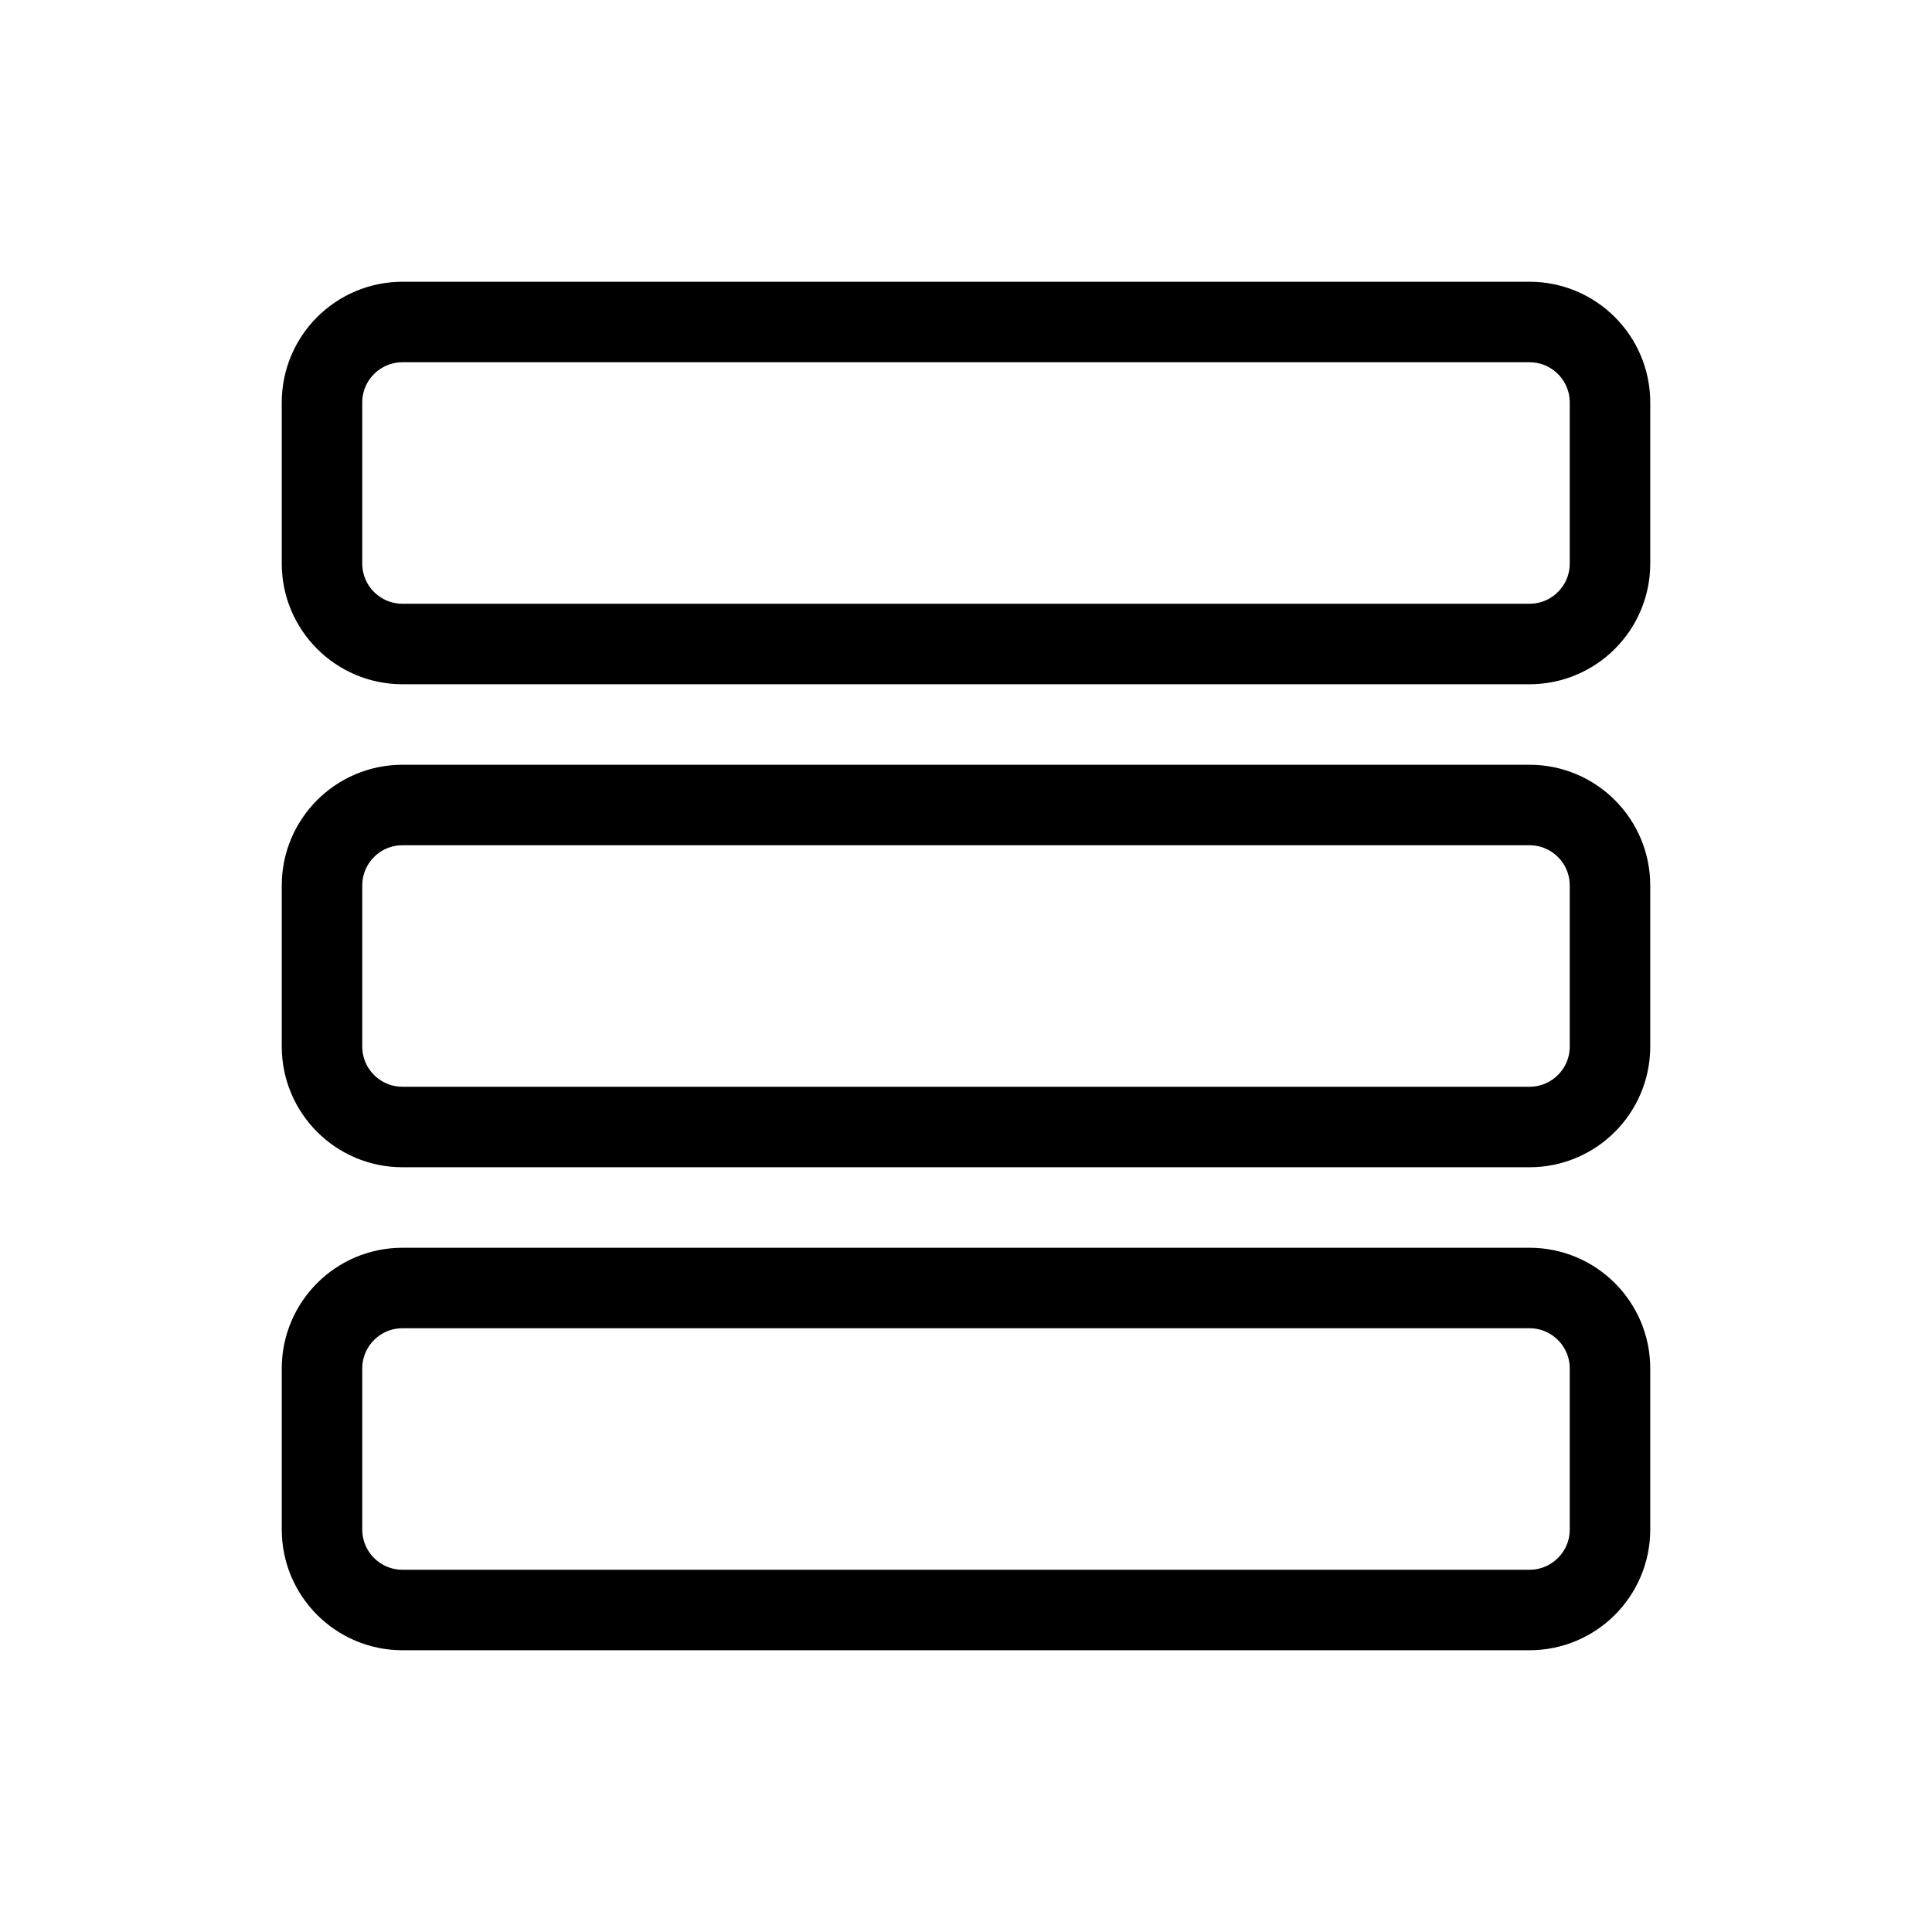
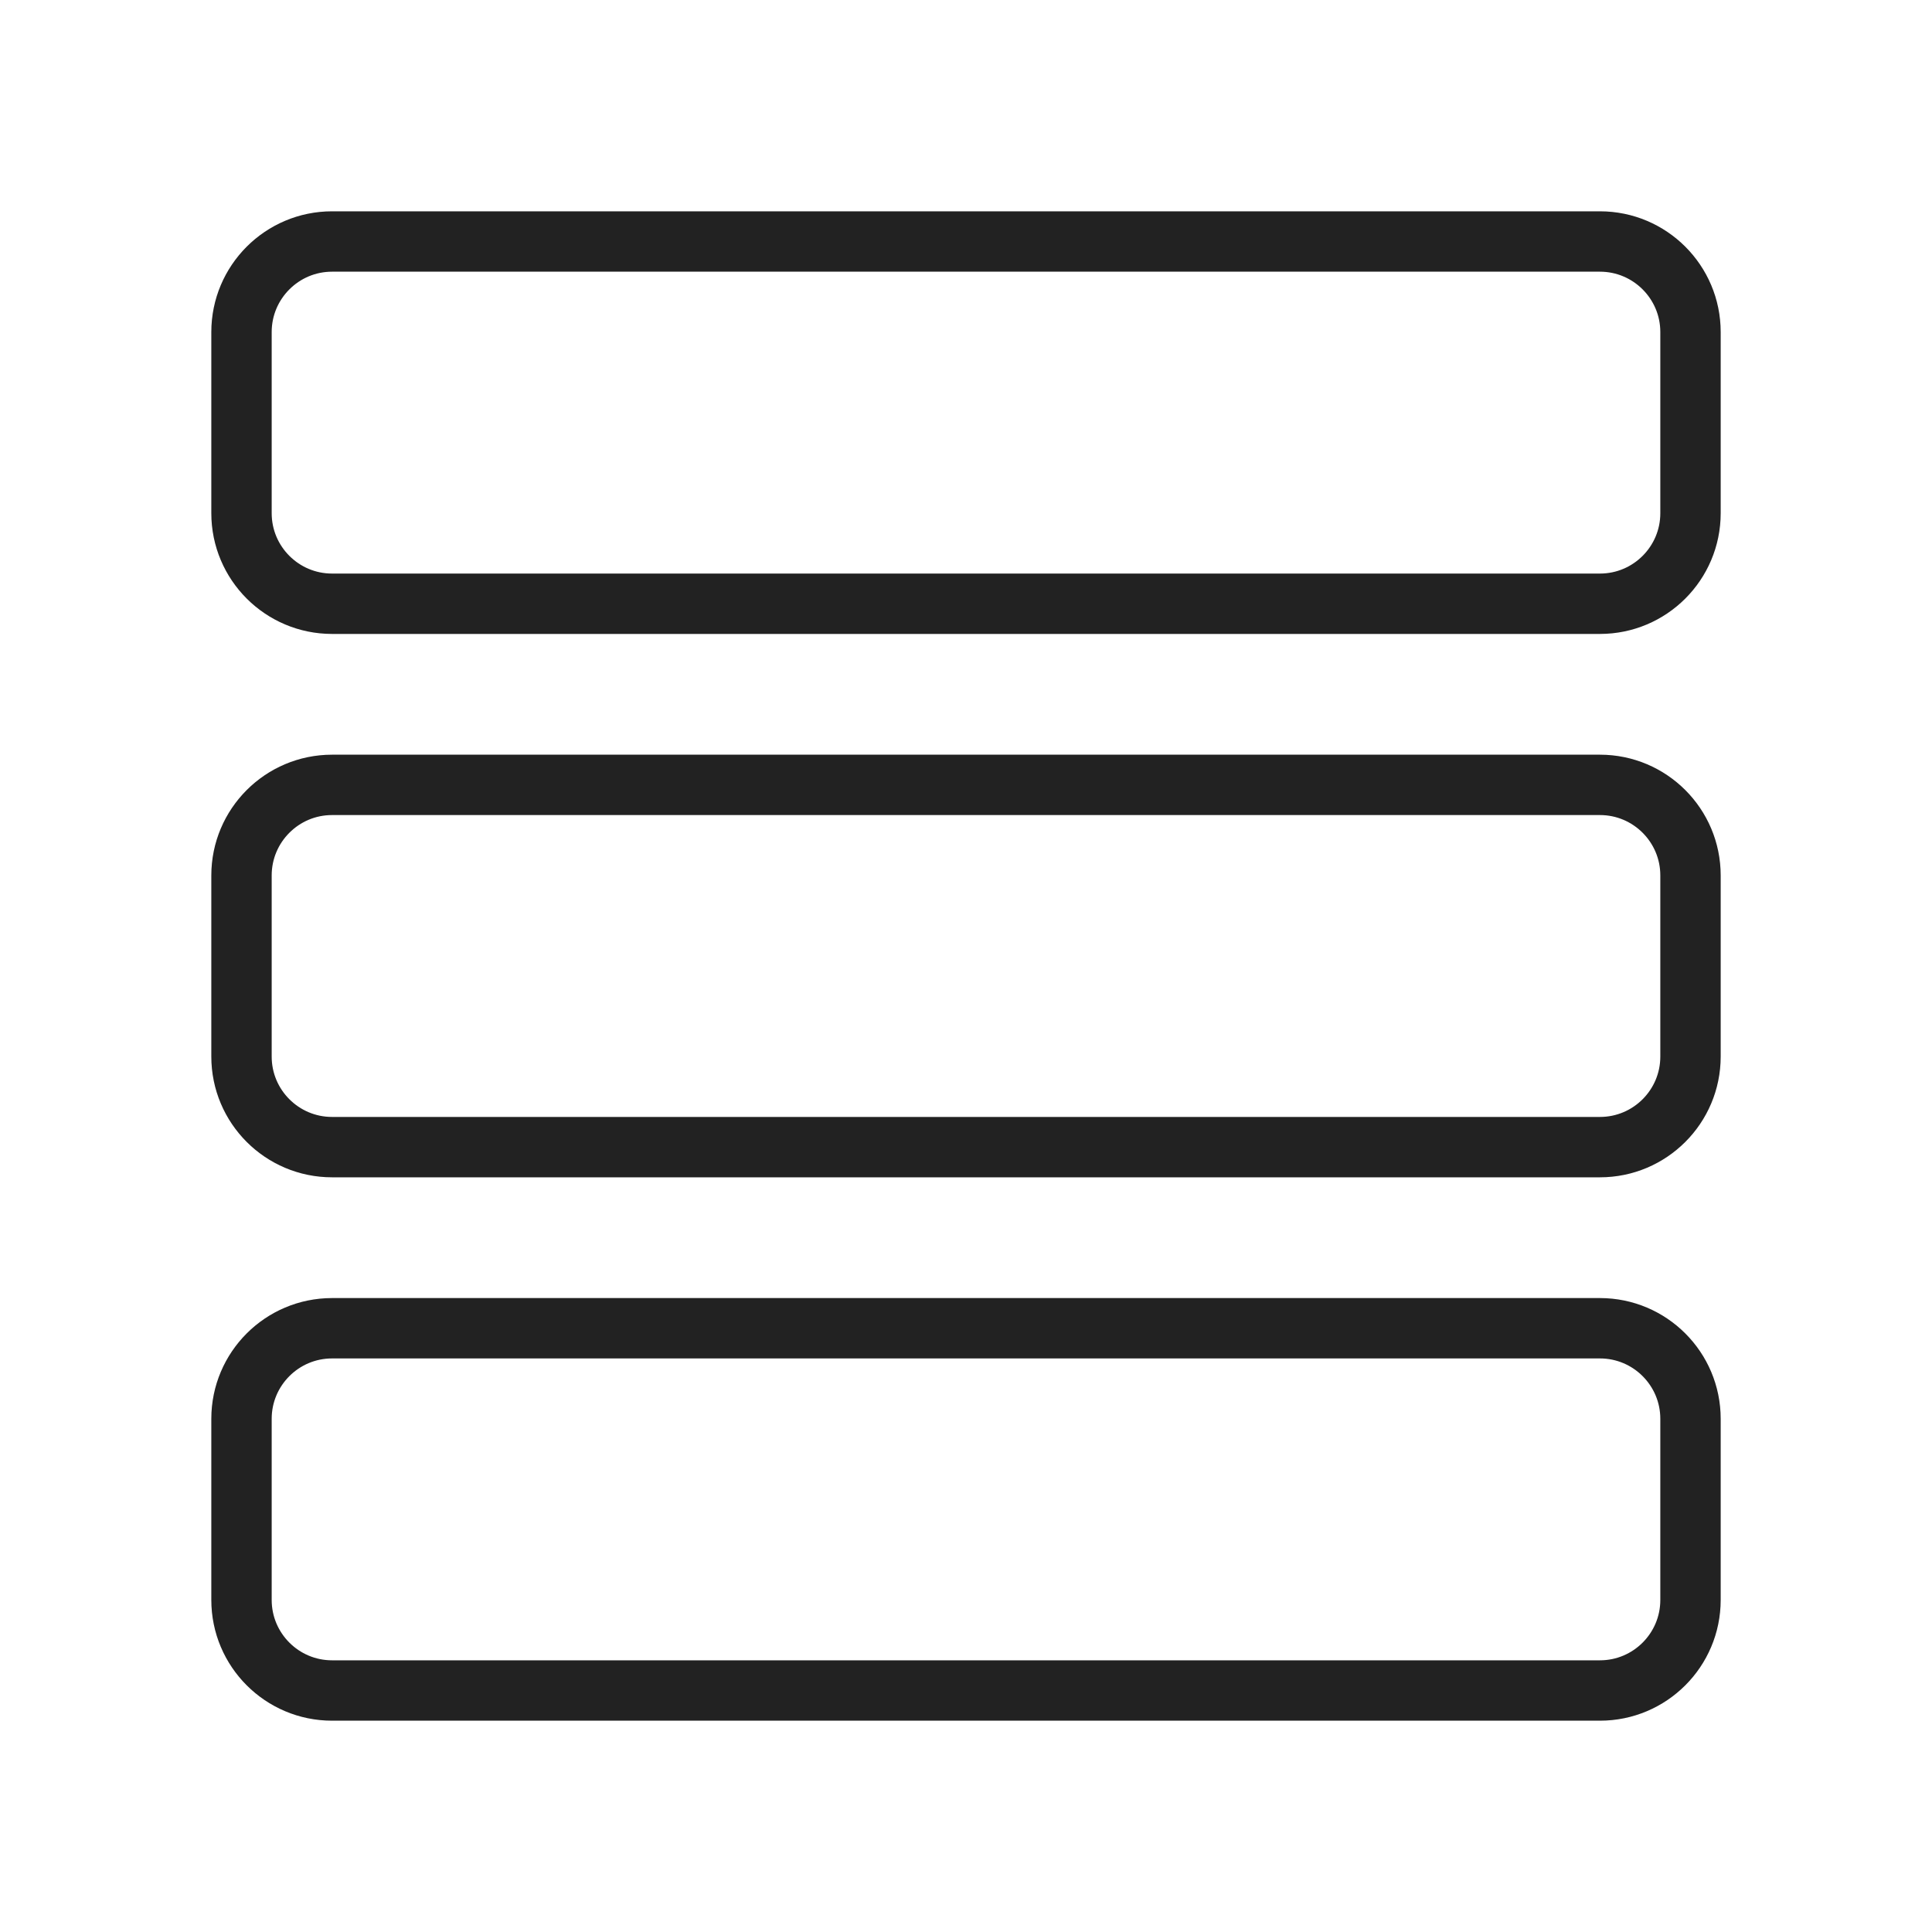
- <svg xmlns="http://www.w3.org/2000/svg" width="24" height="24" fill="none" viewBox="0 0 24 24">
-   <rect width="16" height="4" x="4" y="4" stroke="#000" rx="1" />
-   <rect width="16" height="4" x="4" y="10" stroke="#000" rx="1" />
-   <rect width="16" height="4" x="4" y="16" stroke="#000" rx="1" />
+ <svg xmlns="http://www.w3.org/2000/svg" width="16" height="16" viewBox="0 0 16 16" fill="none">
+   <path d="M2 2.75C2 2.336 2.336 2 2.75 2H13.25C13.664 2 14 2.336 14 2.75V4.25C14 4.664 13.664 5 13.25 5H2.75C2.336 5 2 4.664 2 4.25V2.75Z" stroke="#222222" stroke-width="0.5" />
+   <path d="M2 7.25C2 6.836 2.336 6.5 2.75 6.5H13.25C13.664 6.5 14 6.836 14 7.25V8.75C14 9.164 13.664 9.5 13.25 9.5H2.75C2.336 9.5 2 9.164 2 8.75V7.25Z" stroke="#222222" stroke-width="0.5" />
+   <path d="M2 11.75C2 11.336 2.336 11 2.75 11H13.25C13.664 11 14 11.336 14 11.75V13.25C14 13.664 13.664 14 13.25 14H2.75C2.336 14 2 13.664 2 13.25V11.75Z" stroke="#222222" stroke-width="0.5" />
</svg>
